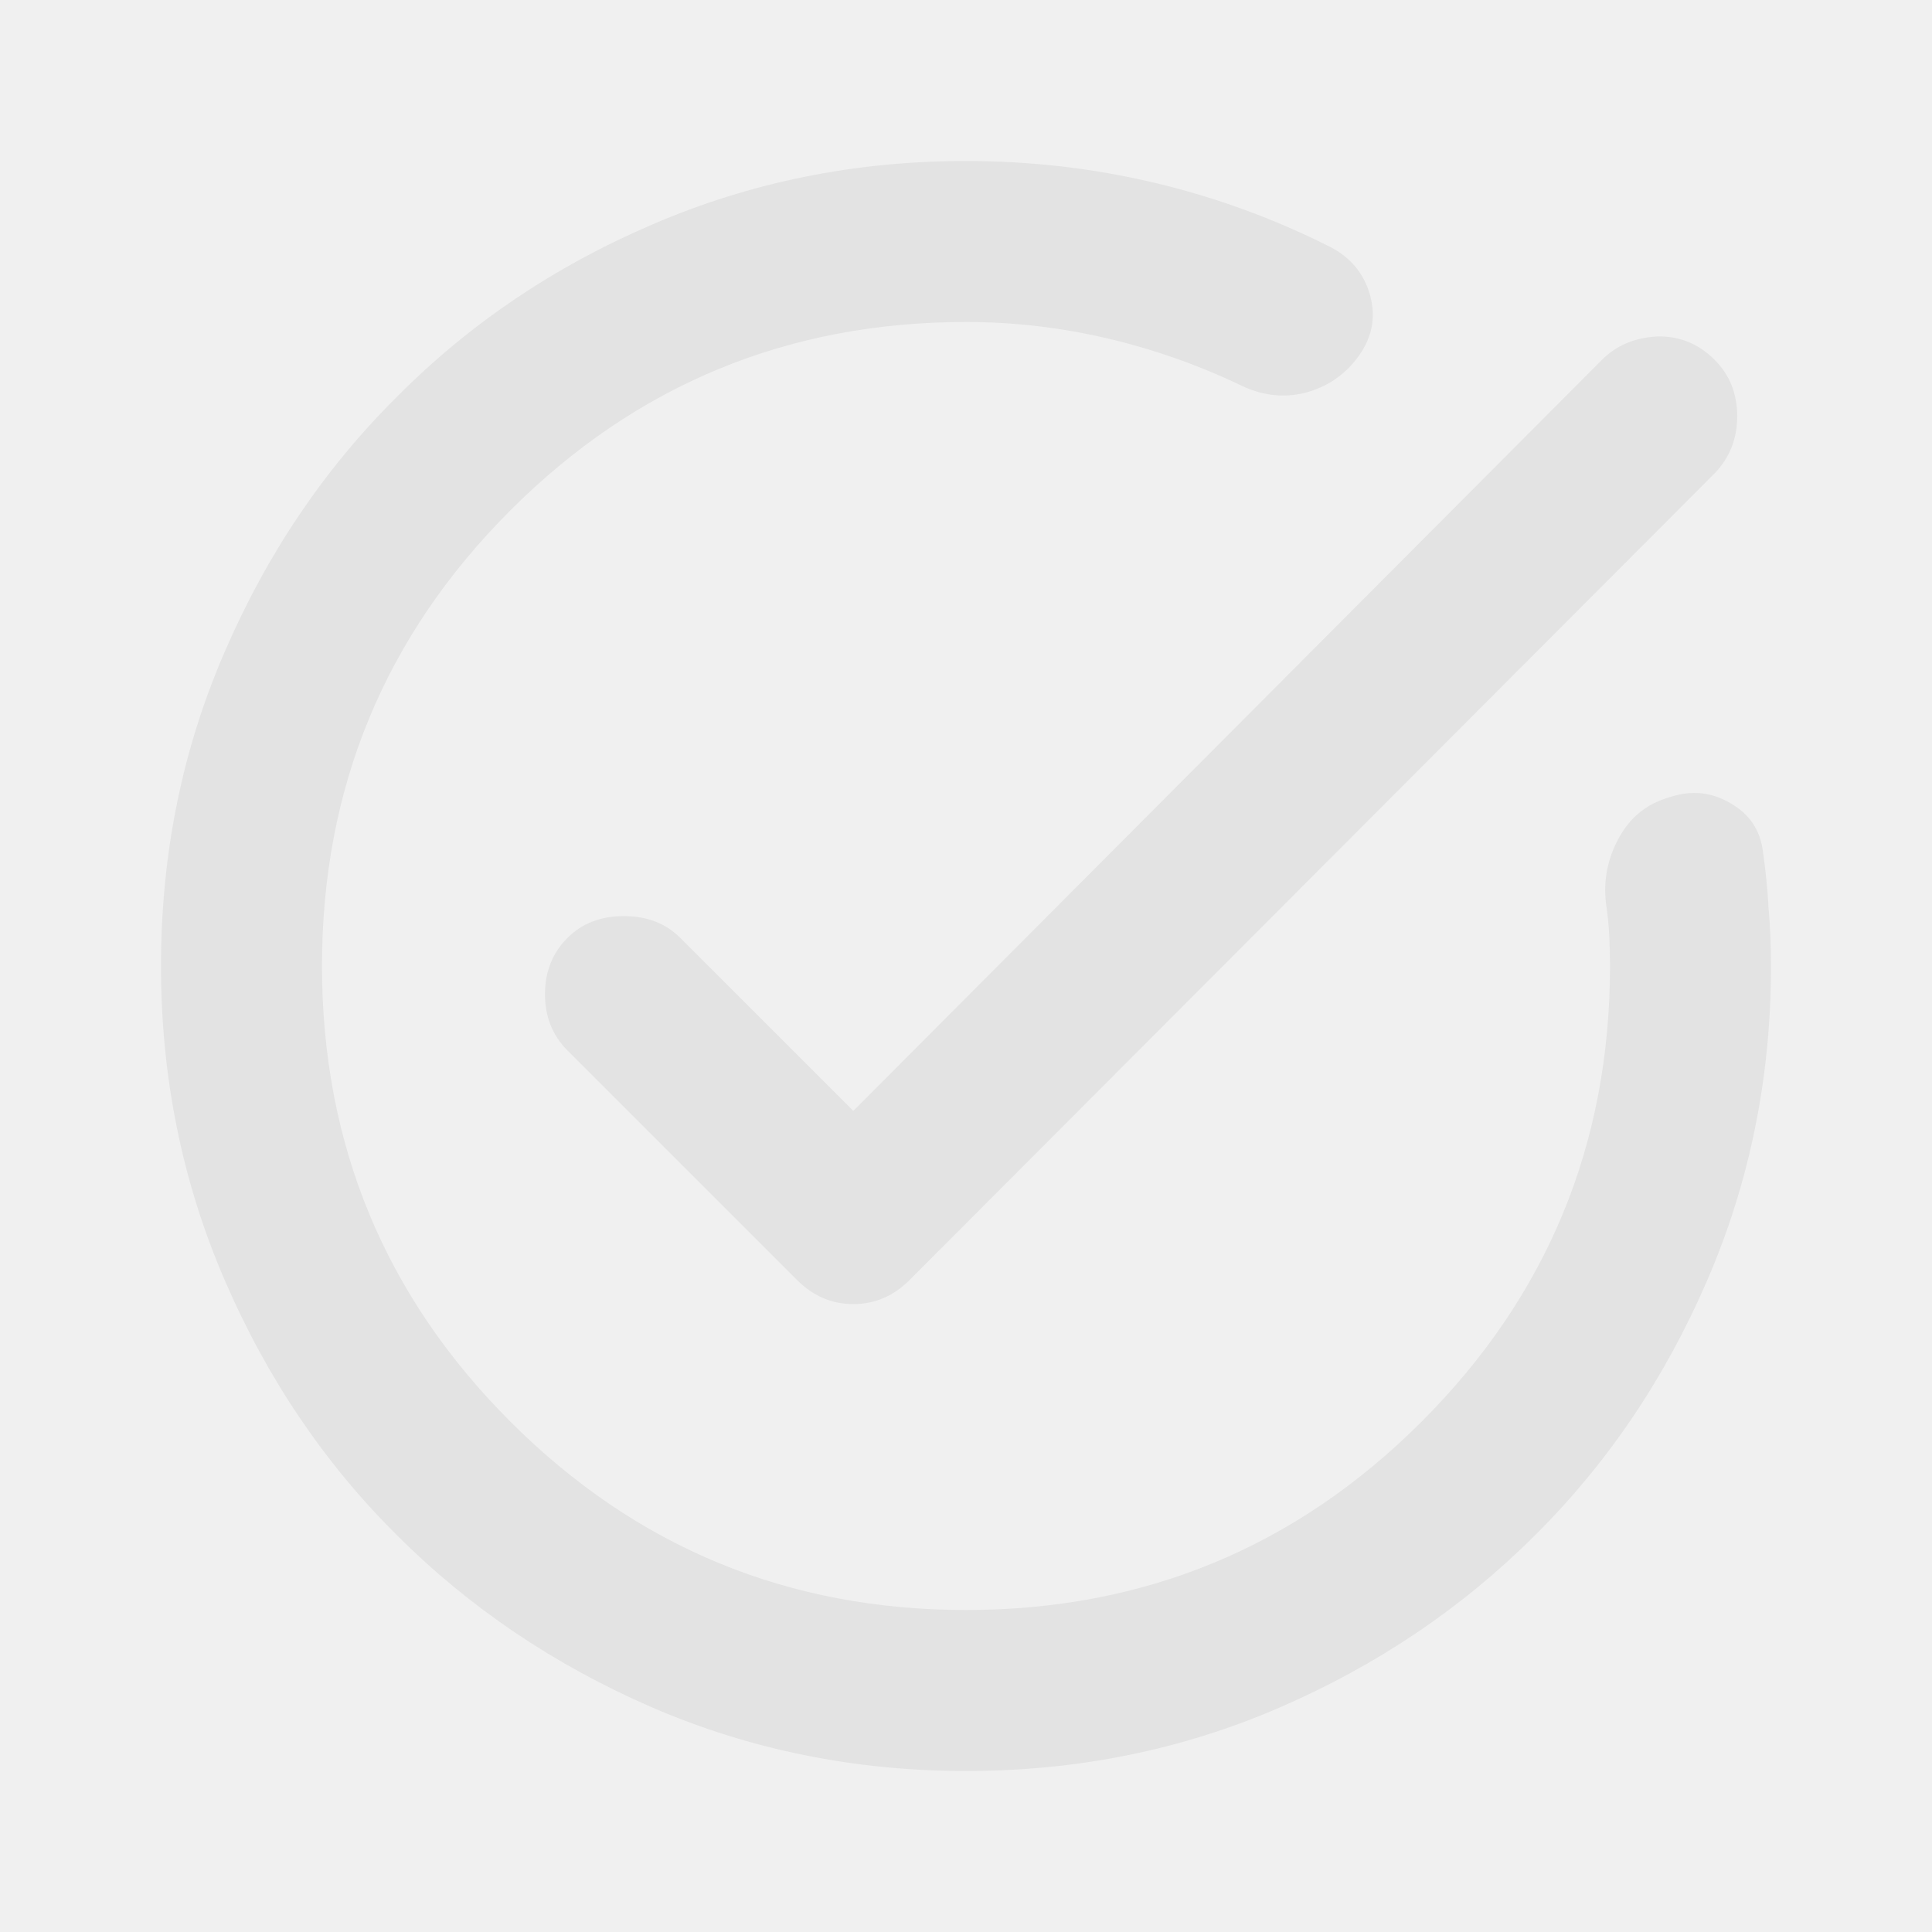
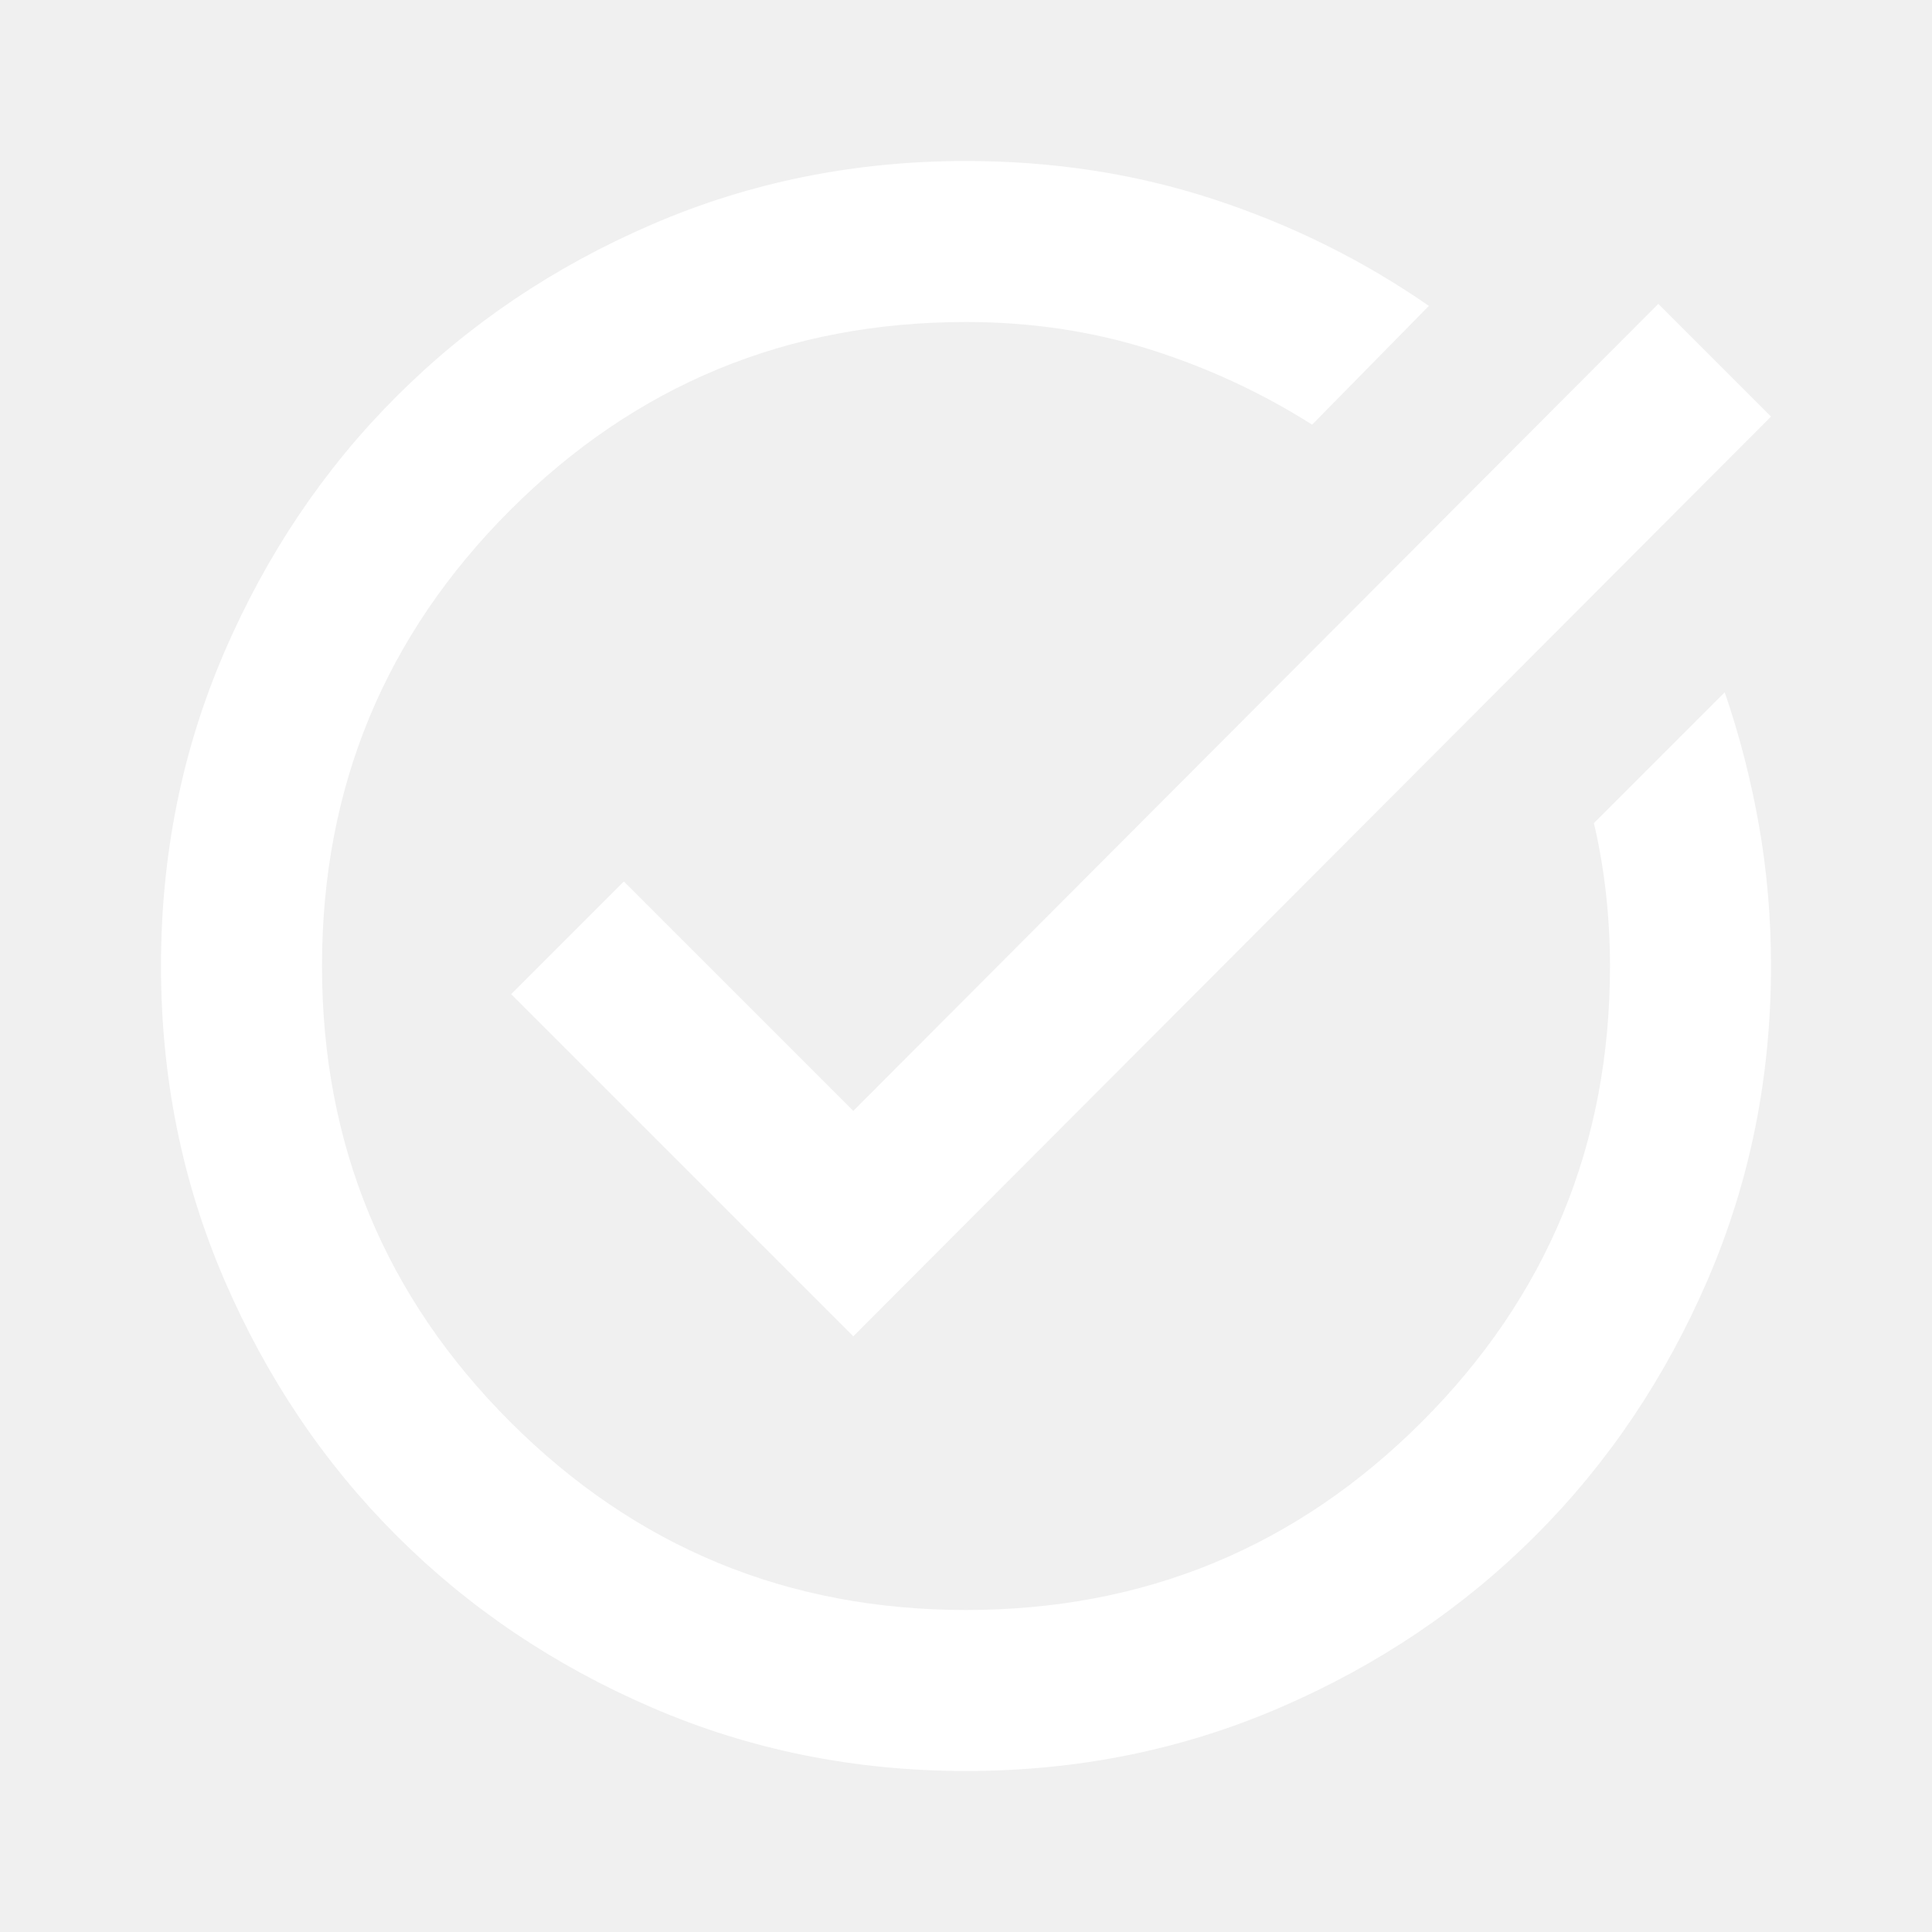
- <svg xmlns="http://www.w3.org/2000/svg" viewBox="0 0 24 24" height="24px" width="24px" fill="#e3e3e3">
-   <path d="M12,22q-2.07,0-3.9-0.79q-1.82-0.79-3.17-2.14Q3.58,17.73 2.79,15.9T2,12Q2,9.92 2.79,8.1Q3.58,6.27 4.93,4.93Q6.28,3.57 8.1,2.79Q9.93,2 12,2q1.2,0 2.34,0.27t2.19,0.8q0.38,0.2 0.49,0.6q0.11,0.4-0.14,0.75T16.21,4.88q-0.41,0.1-0.81-0.1Q14.6,4.4 13.74,4.2T12,4Q8.68,4 6.34,6.34T4,12t2.34,5.66T12,20t5.66-2.34T20,12q0-0.2-0.01-0.39t-0.04-0.39q-0.05-0.43 0.16-0.81q0.21-0.39 0.64-0.51q0.4-0.13 0.75,0.08q0.35,0.2 0.4,0.6q0.05,0.35 0.07,0.7Q22,11.63 22,12q0,2.07-0.79,3.9t-2.14,3.17q-1.35,1.35-3.17,2.14T12,22Zm-1.4-8.2l9.3-9.33q0.27-0.27 0.69-0.29Q21,4.17 21.3,4.47q0.28,0.28 0.28,0.7T21.3,5.88L11.3,15.9q-0.3,0.3-0.7,0.3T9.9,15.9L7.05,13.05q-0.28-0.28-0.28-0.7t0.28-0.7q0.27-0.27 0.7-0.27t0.7,0.27L10.6,13.8Z" />
+ <svg xmlns="http://www.w3.org/2000/svg" viewBox="0 -960 960 960">
+   <path fill="#fff" d="M480-80q-83 0-156-31.5T197-197q-54-54-85.5-127T80-480q0-83 31.5-156T197-763q54-54 127-85.5T480-880q65 0 123 19t107 53l-58 59q-38-24-81-37.5T480-800q-133 0-226.5 93.5T160-480q0 133 93.5 226.5T480-160q133 0 226.5-93.5T800-480q0-18-2-36t-6-35l65-65q11 32 17 66t6 70q0 83-31.5 156T763-197q-54 54-127 85.5T480-80Zm-56-216L254-466l56-56 114 114 400-401 56 56-456 457Z" />
</svg>
